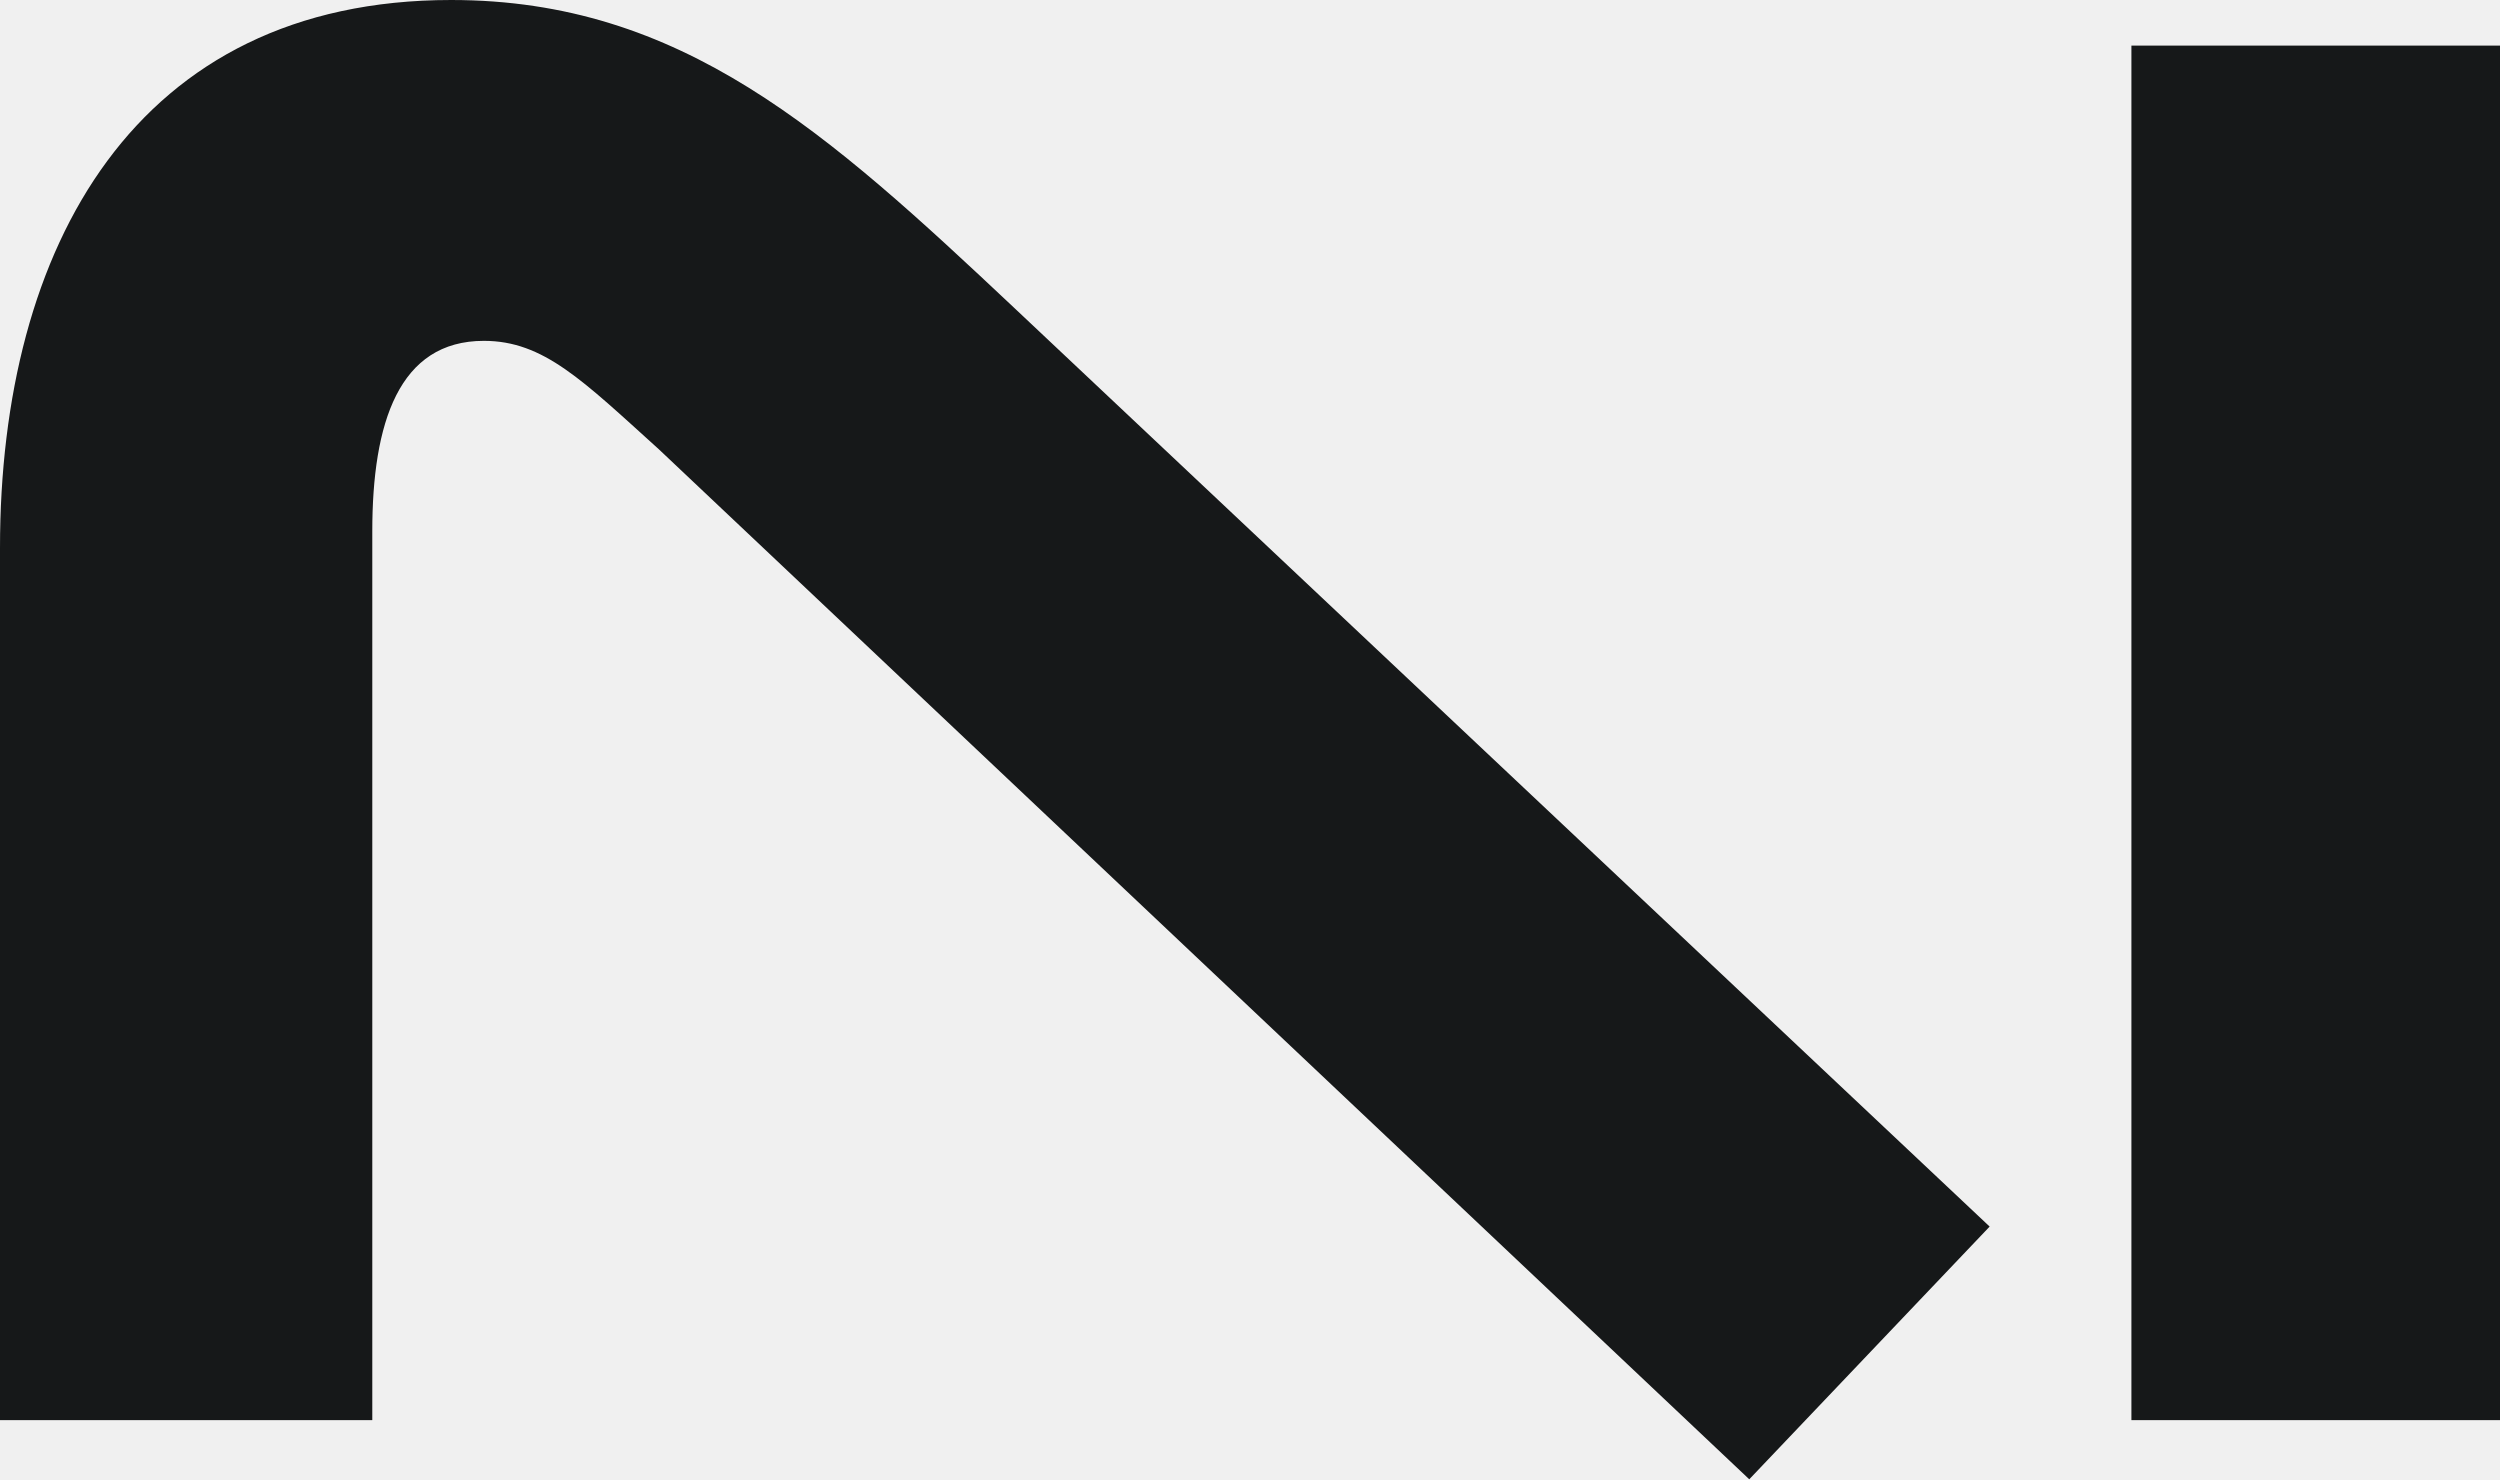
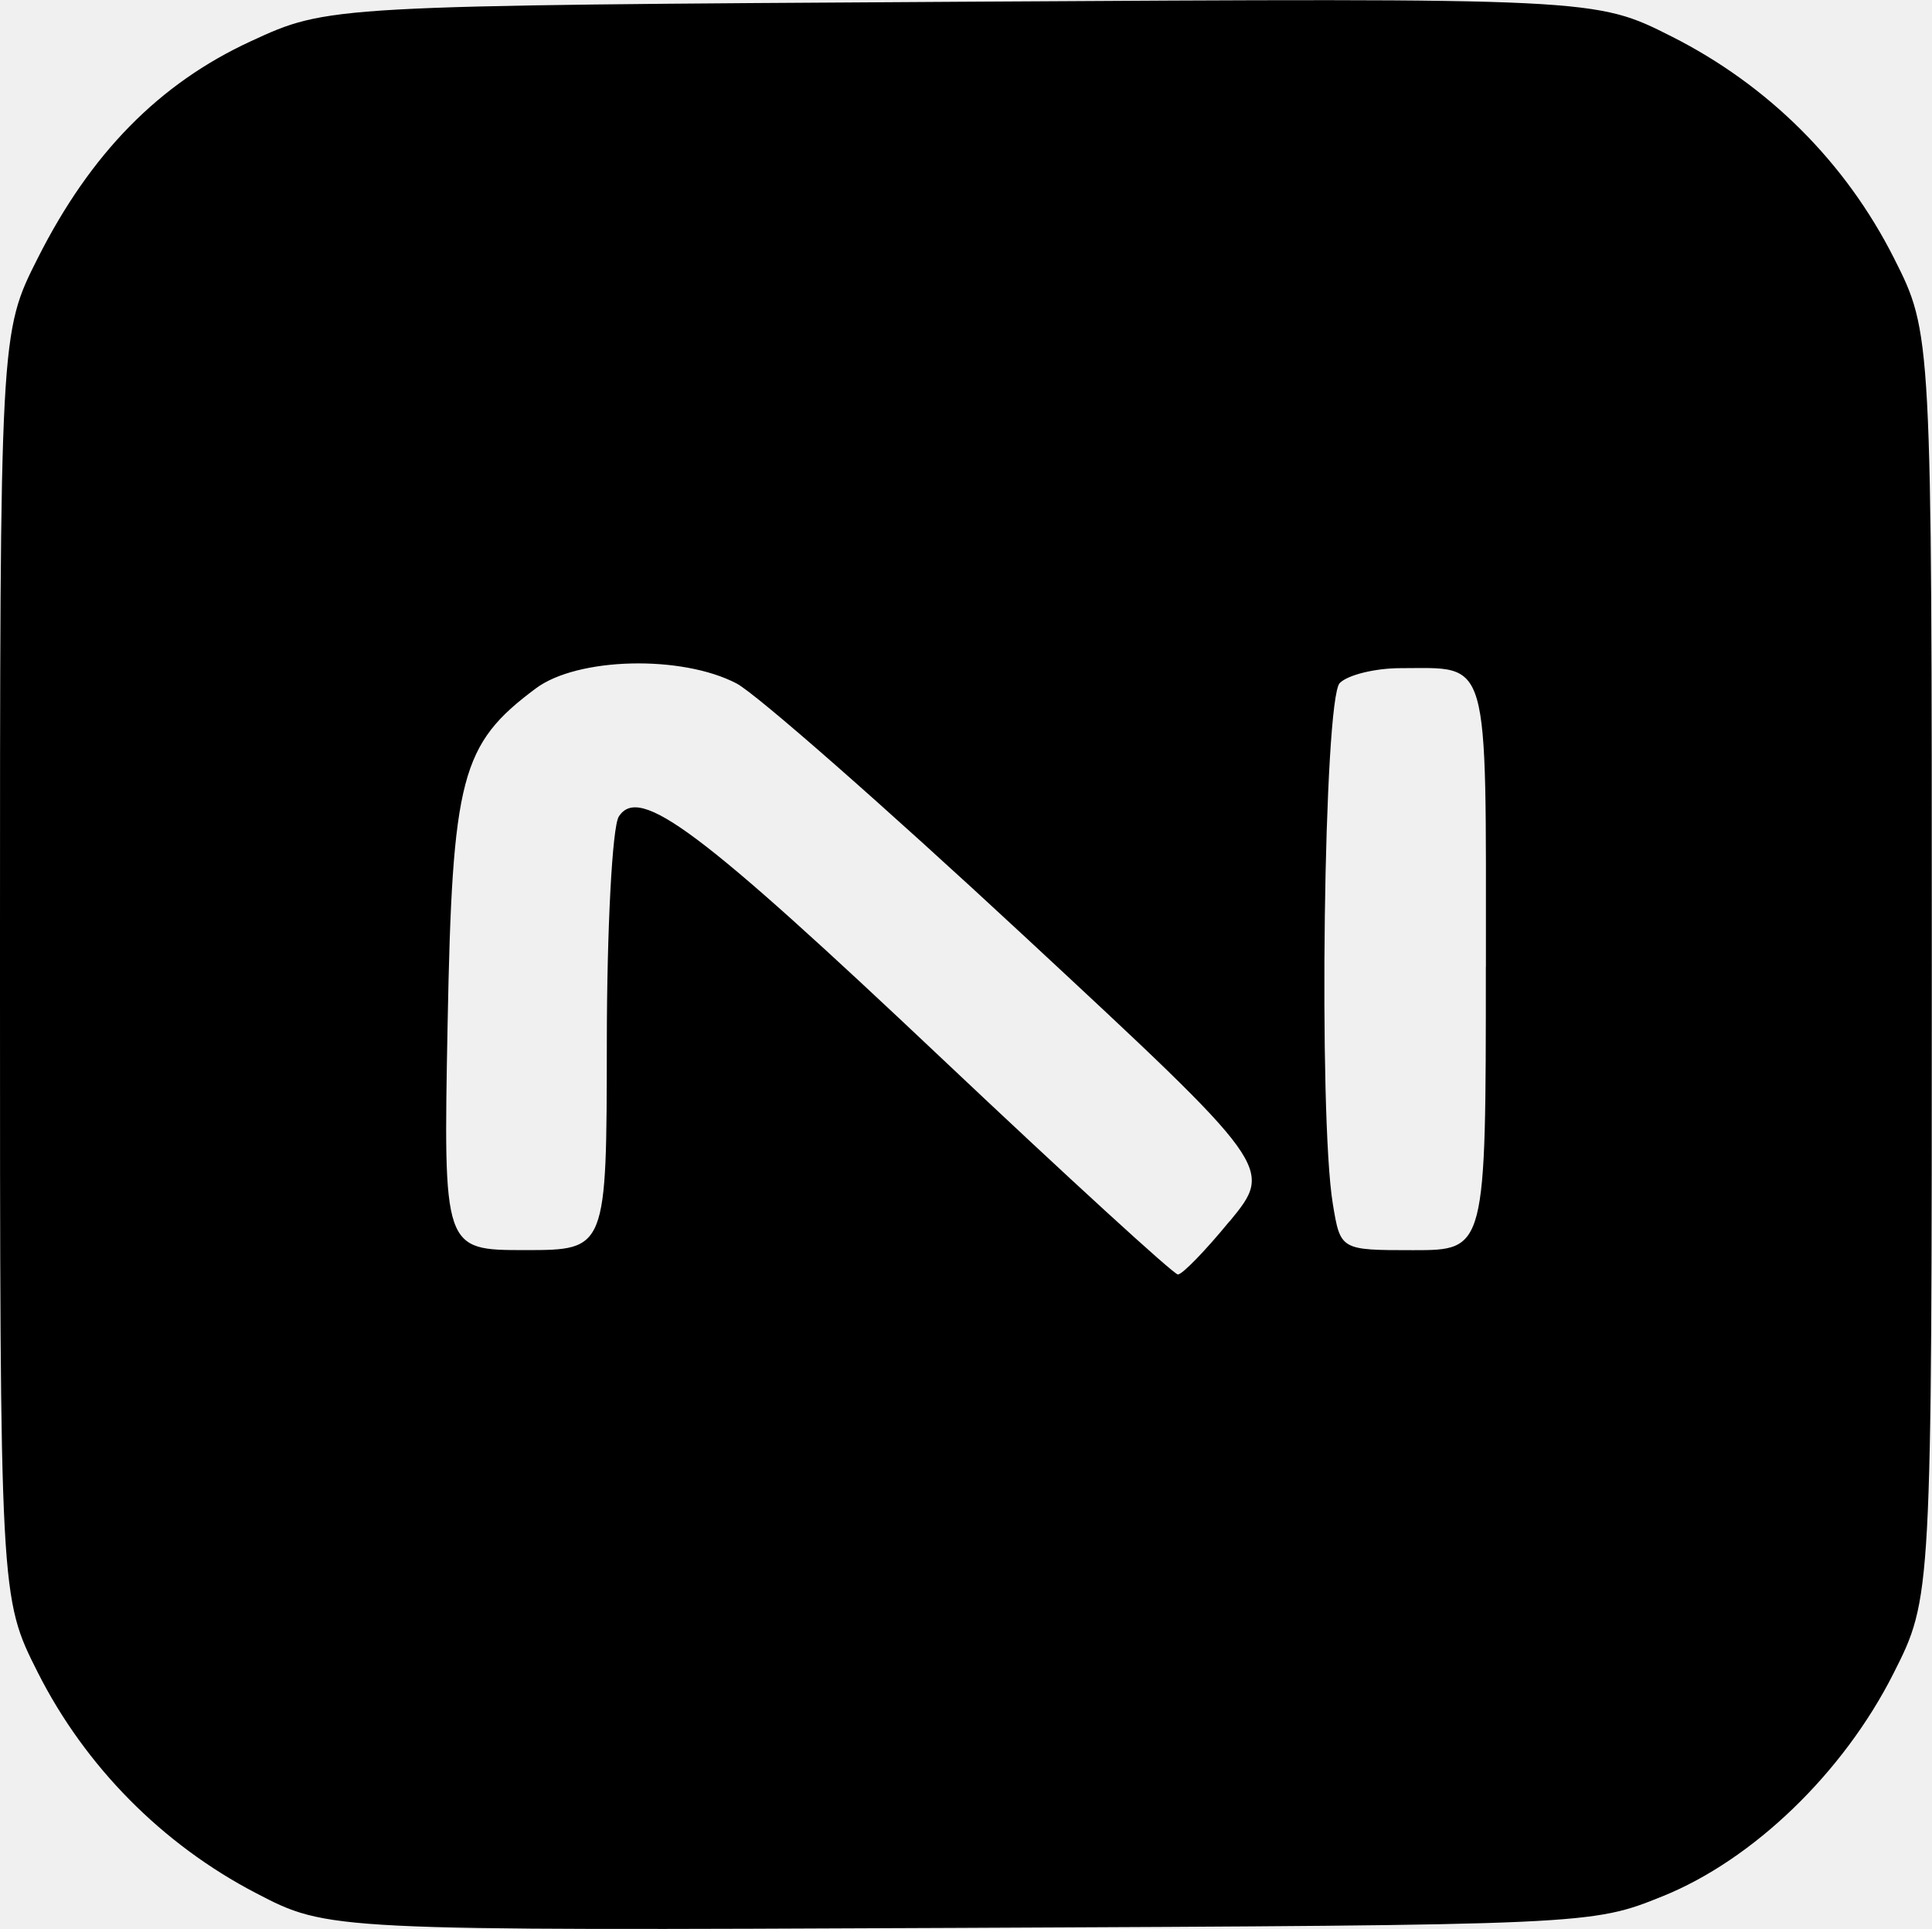
- <svg xmlns="http://www.w3.org/2000/svg" width="40.56" height="24" fill="none">
-   <g clip-path="url(#a)">
-     <path d="m28.38 24 3.9-4.1L16.46 5c-3.05-2.87-5.4-5-9.14-5C2.2 0 0 4 0 8.89v14.15h6.04V8.62c0-1.76.43-3.09 1.81-3.09.97 0 1.6.64 2.84 1.76L28.38 24Zm6.2-.96h5.98V.74h-5.98z" fill="#161819" />
+ <svg xmlns="http://www.w3.org/2000/svg" width="104" height="103.83" viewBox="0 0 27.52 27.47" version="1.1" xml:space="preserve">
+   <defs />
+   <g transform="translate(-84.24216,-98.75854)">
+     <path style="fill:#000" d="m 87.887,125.72 c -1.332,-0.693 -2.431,-1.804 -3.106,-3.141 -0.539,-1.068 -0.539,-1.068 -0.539,-10.074 0,-9.006 0,-9.006 0.539,-10.074 0.753,-1.492 1.728,-2.485 3.033,-3.087 1.102,-0.509 1.102,-0.509 10.127,-0.563 9.025,-0.054 9.025,-0.054 10.113,0.495 1.377,0.695 2.477,1.792 3.166,3.156 0.539,1.068 0.539,1.068 0.539,10.074 0,9.006 0,9.006 -0.546,10.087 -0.713,1.413 -1.997,2.652 -3.289,3.173 -1.013,0.409 -1.049,0.41 -10.012,0.45 -8.996,0.04 -8.996,0.04 -10.025,-0.496 z m 13.871,-9.568 c 0.626,-0.763 0.626,-0.763 -2.943,-4.078 -1.963,-1.823 -3.799,-3.435 -4.081,-3.583 -0.781,-0.409 -2.265,-0.373 -2.859,0.07 -1.069,0.797 -1.19,1.256 -1.257,4.782 -0.061,3.219 -0.061,3.219 1.102,3.219 1.163,0 1.163,0 1.166,-2.955 0.001,-1.625 0.078,-3.073 0.17,-3.219 0.291,-0.46 1.149,0.182 4.602,3.445 1.788,1.689 3.301,3.074 3.362,3.076 0.061,0.003 0.393,-0.339 0.737,-0.759 z m 3.65,-3.627 c 0,-4.48 0.065,-4.252 -1.214,-4.252 -0.361,0 -0.751,0.095 -0.868,0.212 -0.228,0.228 -0.306,6.159 -0.099,7.417 0.109,0.661 0.109,0.661 1.145,0.661 1.035,0 1.035,0 1.035,-4.038 z" />
  </g>
-   <defs>
-     <clipPath id="a">
-       <path fill="#fff" d="M0 0h40.56v24H0z" />
-     </clipPath>
-   </defs>
</svg>
